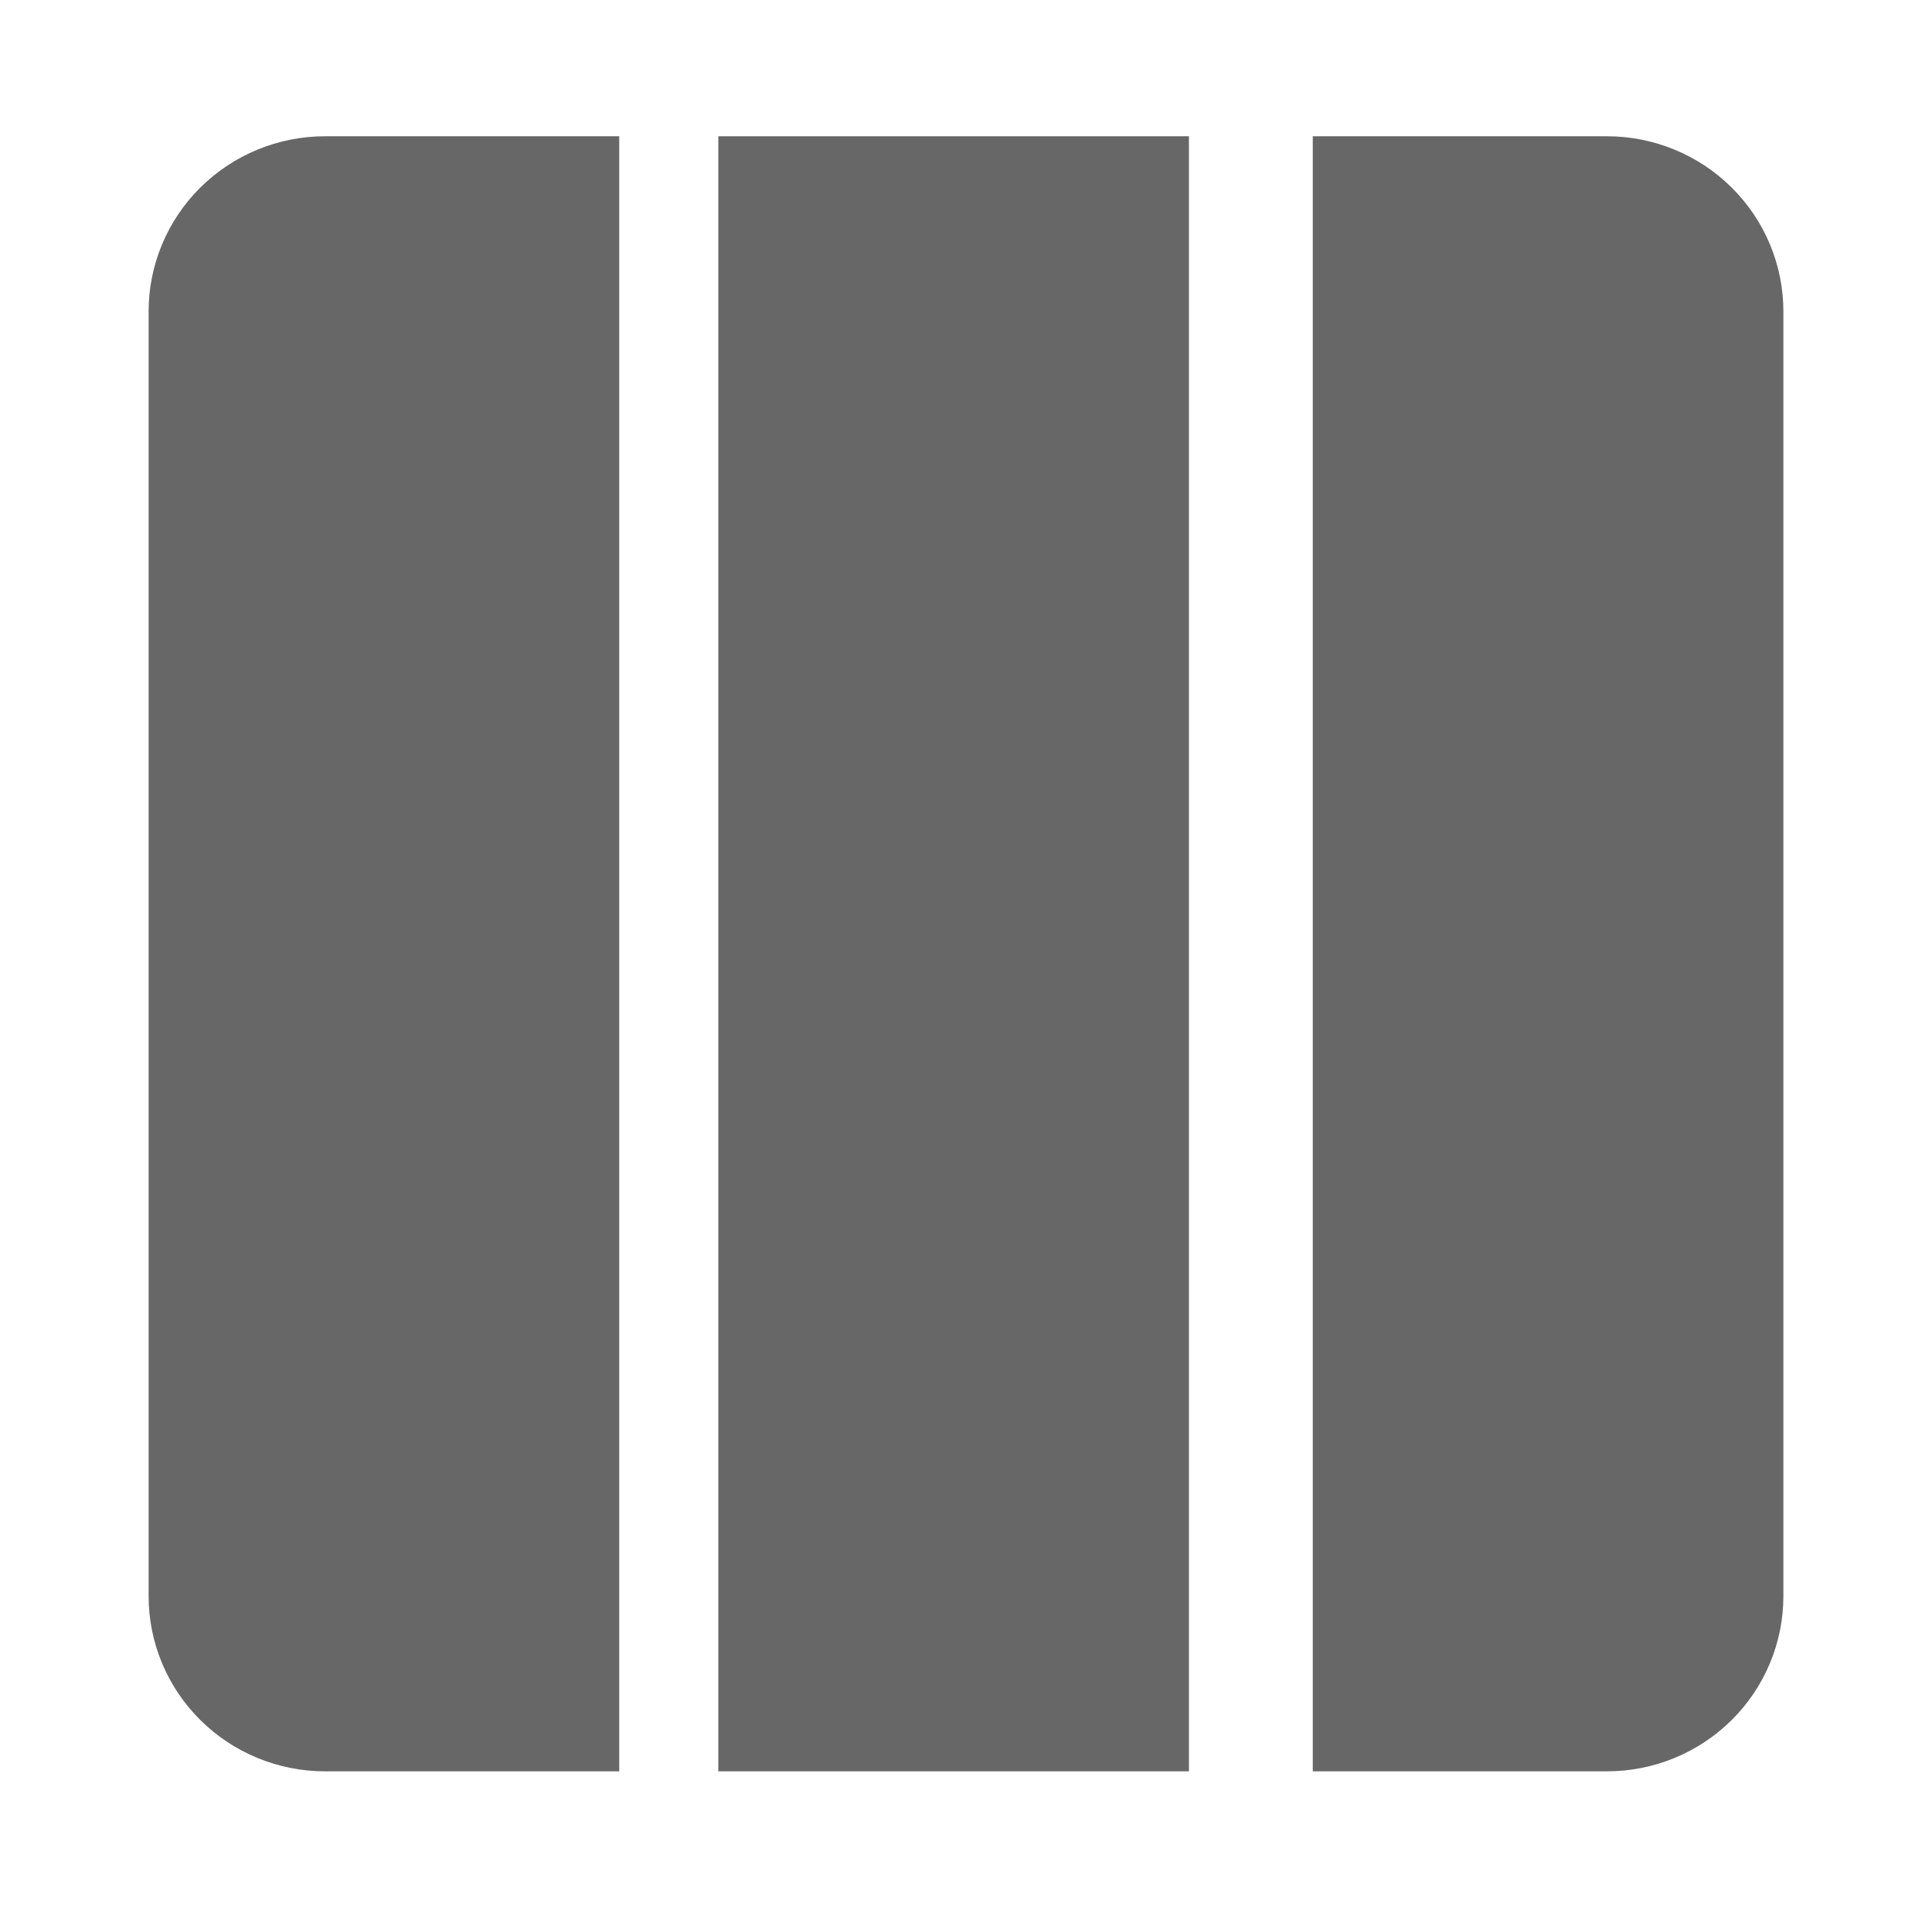
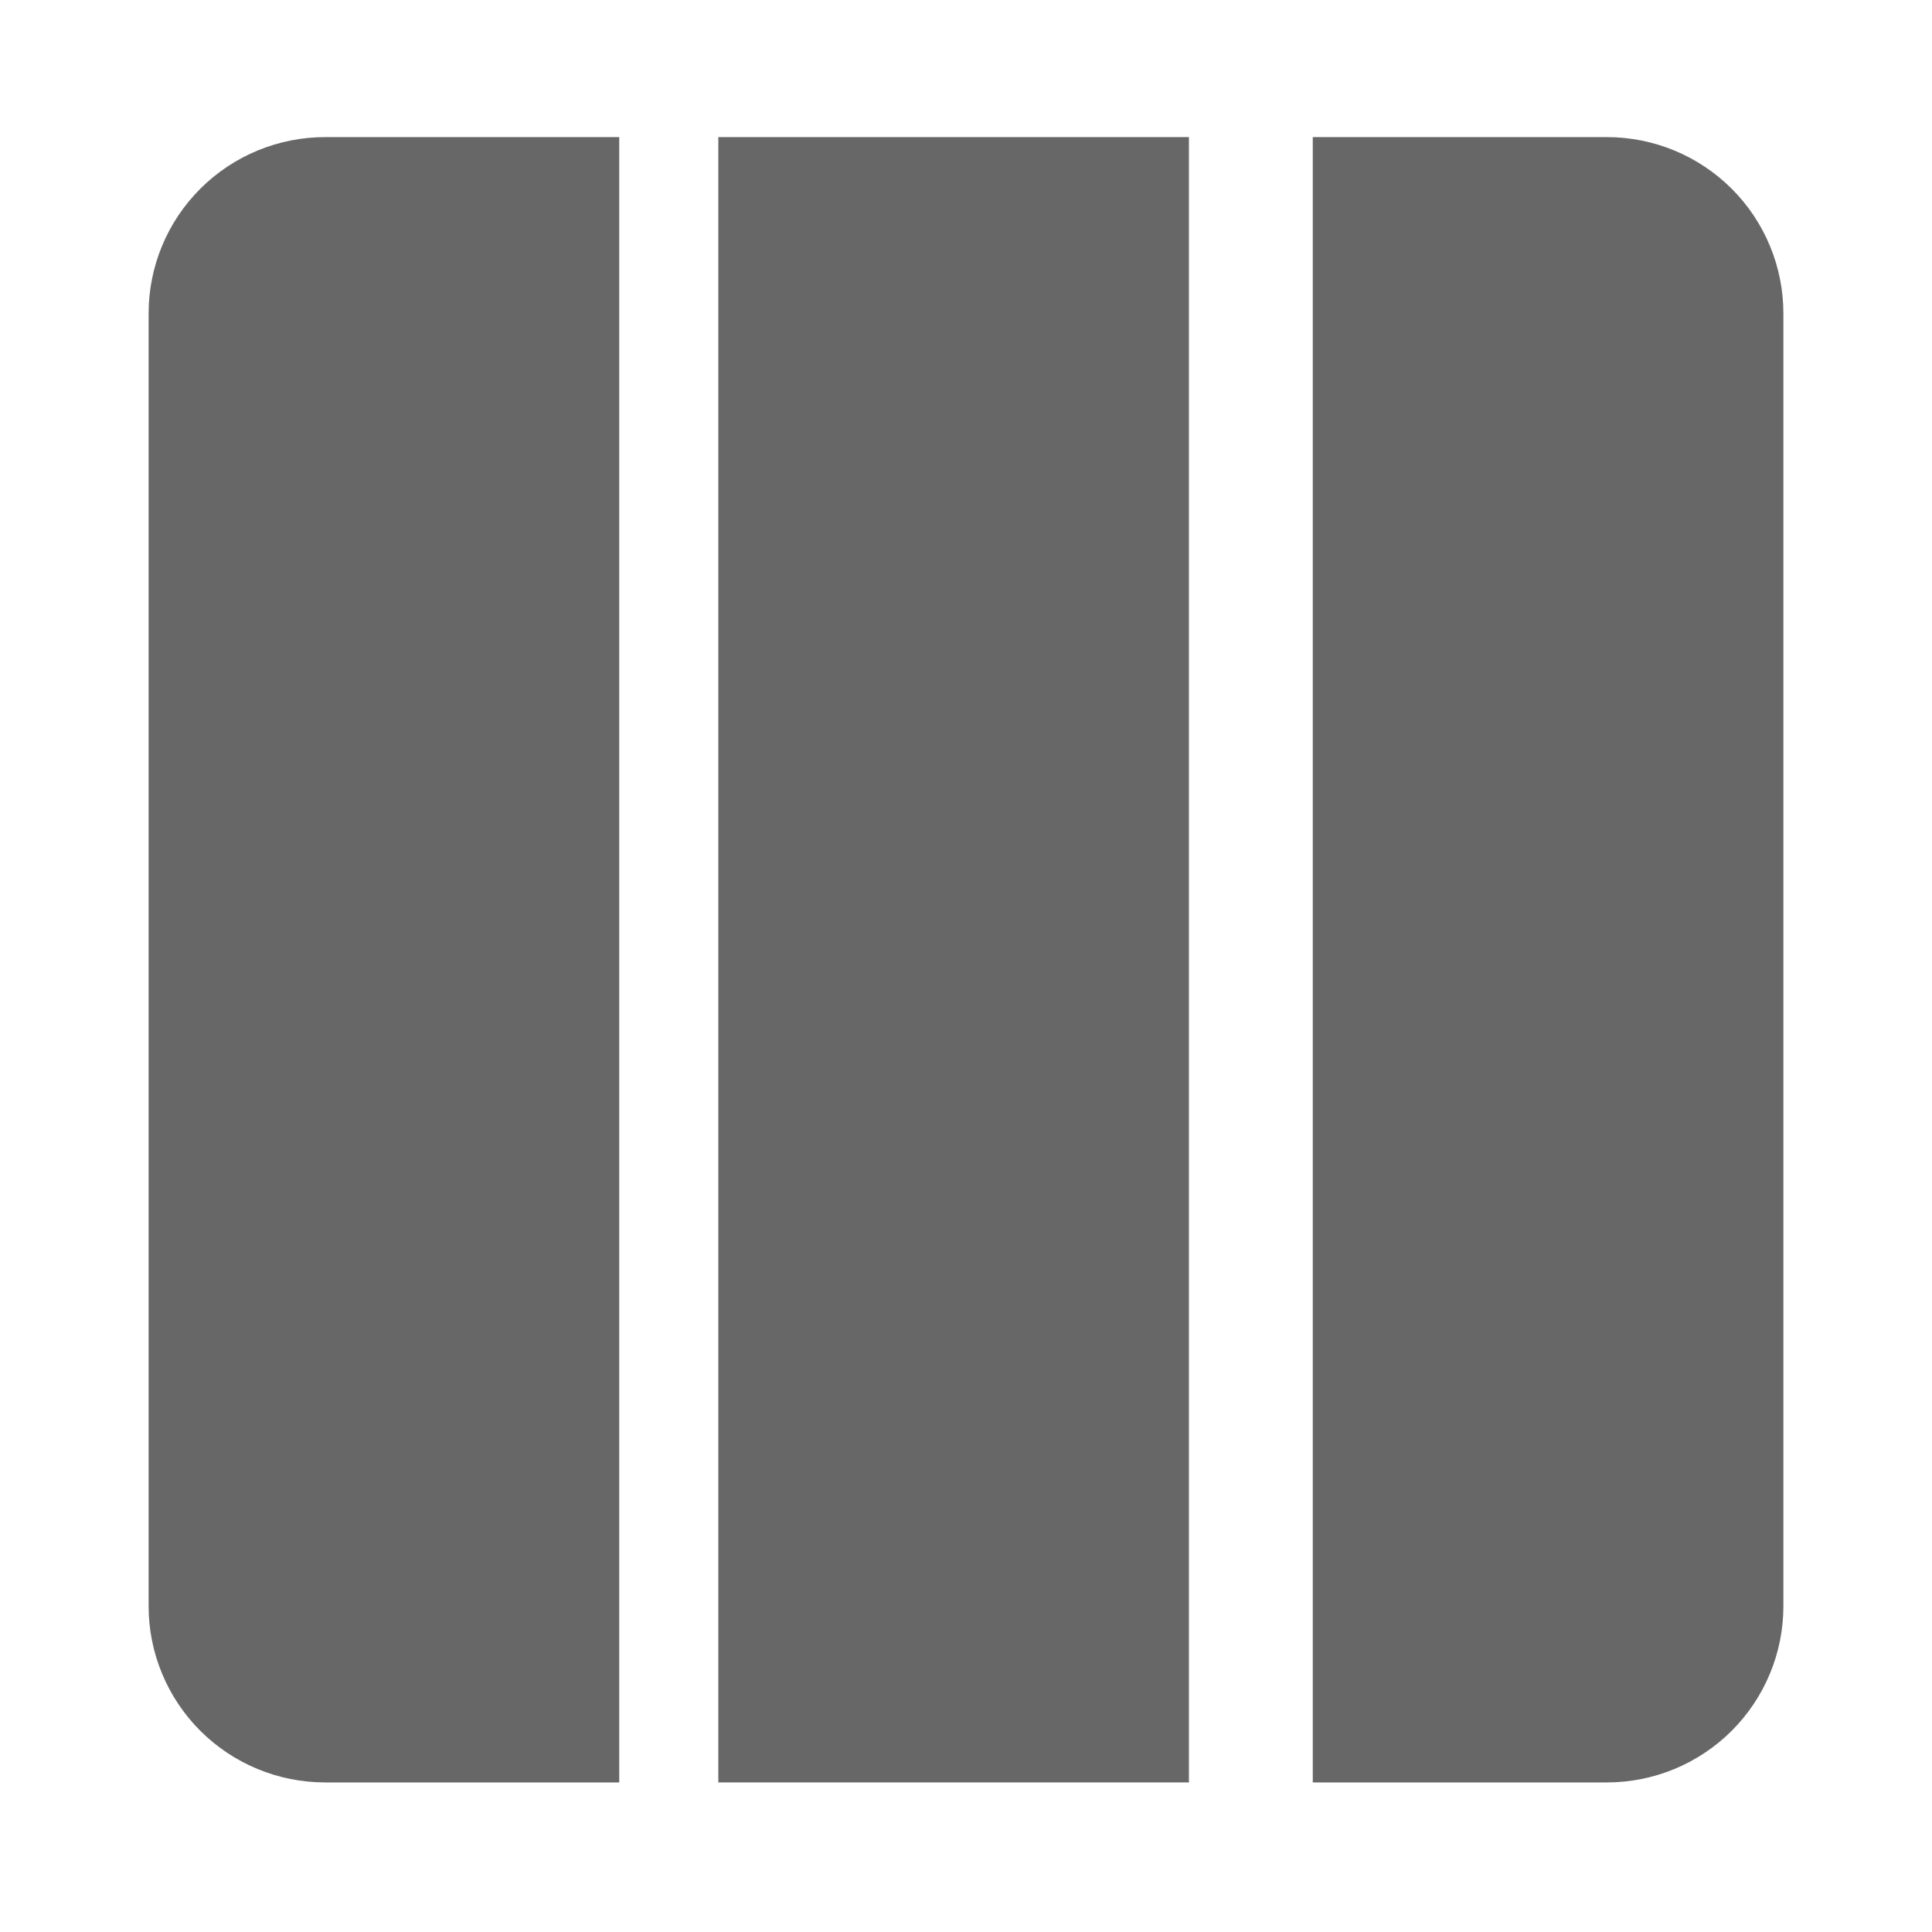
- <svg xmlns="http://www.w3.org/2000/svg" width="156px" height="155px" viewBox="0 0 156 155" version="1.1">
+ <svg xmlns="http://www.w3.org/2000/svg" width="150px" height="150px" viewBox="0 0 150 150" version="1.1">
  <g id="columns-three" stroke="none" stroke-width="1" fill="none" fill-rule="evenodd">
-     <g id="noun-three-column-4619356-676767" transform="translate(12, 11)" fill="#676767" fill-rule="nonzero">
-       <polygon id="Path" points="46 0 84 0 84 132 46 132" />
-       <path d="M38,0 L14.25,0 C10.471,0 6.846,1.49 4.174,4.142 C1.501,6.794 0,10.392 0,14.143 L0,117.857 C0,121.608 1.501,125.206 4.174,127.858 C6.846,130.51 10.471,132 14.25,132 L38,132 L38,0 Z" id="Path" />
-       <path d="M117.75,0 L94,0 L94,132 L117.75,132 C121.529,132 125.154,130.51 127.826,127.858 C130.499,125.206 132,121.608 132,117.857 L132,14.143 C132,10.392 130.499,6.794 127.826,4.142 C125.154,1.49 121.529,0 117.75,0 L117.75,0 Z" id="Path" />
+     <g id="noun-three-column-4619356-676767" transform="translate(11.53846, 10.64516)" fill="#676767" fill-rule="nonzero">
+       <polygon id="Path" points="44.231 0 80.769 0 80.769 127.742 44.231 127.742" />
+       <path d="M36.538,0 L13.702,0 C10.068,0 6.583,1.442 4.013,4.009 C1.443,6.575 0,10.057 0,13.687 L0,114.055 C0,117.685 1.444,121.167 4.013,123.733 C6.583,126.3 10.068,127.742 13.702,127.742 L36.538,127.742 L36.538,0 Z" id="Path" />
+       <path d="M113.221,0 L90.385,0 L90.385,127.742 L113.221,127.742 C116.855,127.742 120.34,126.3 122.91,123.733 C125.48,121.167 126.923,117.685 126.923,114.055 L126.923,13.687 C126.923,10.057 125.48,6.575 122.91,4.009 C120.34,1.442 116.855,0 113.221,0 L113.221,0 Z" id="Path" />
    </g>
  </g>
</svg>
